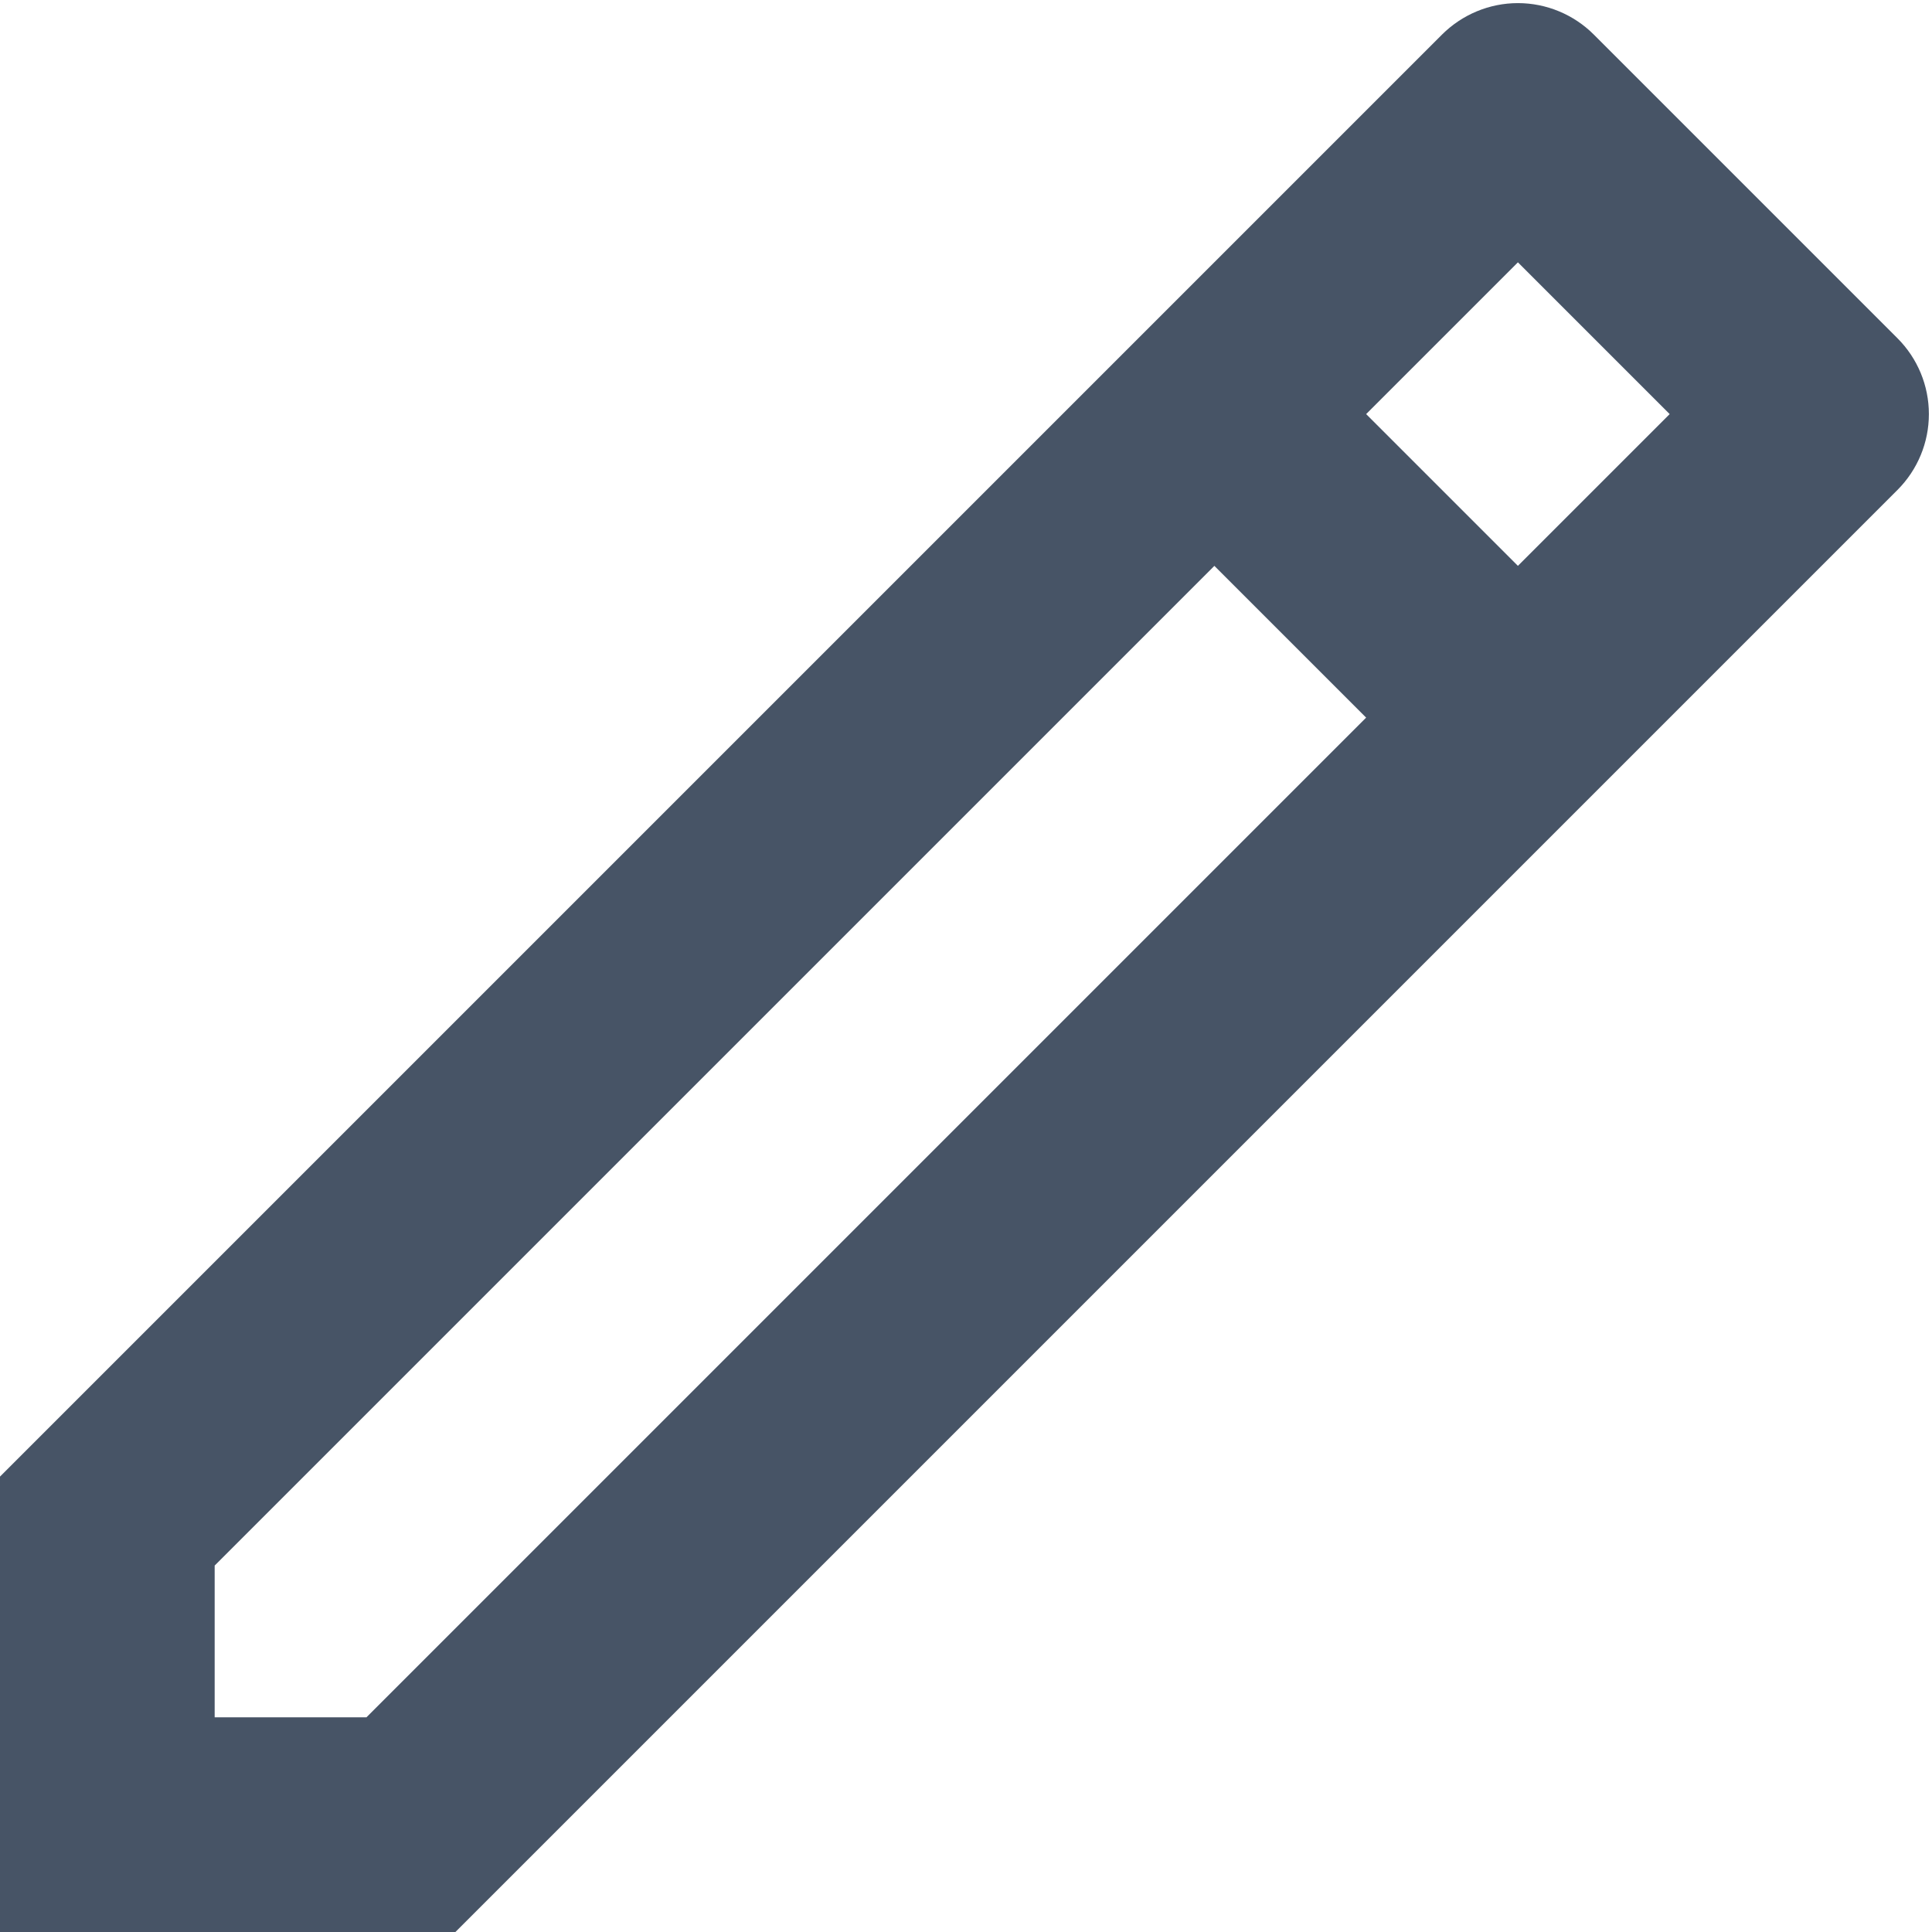
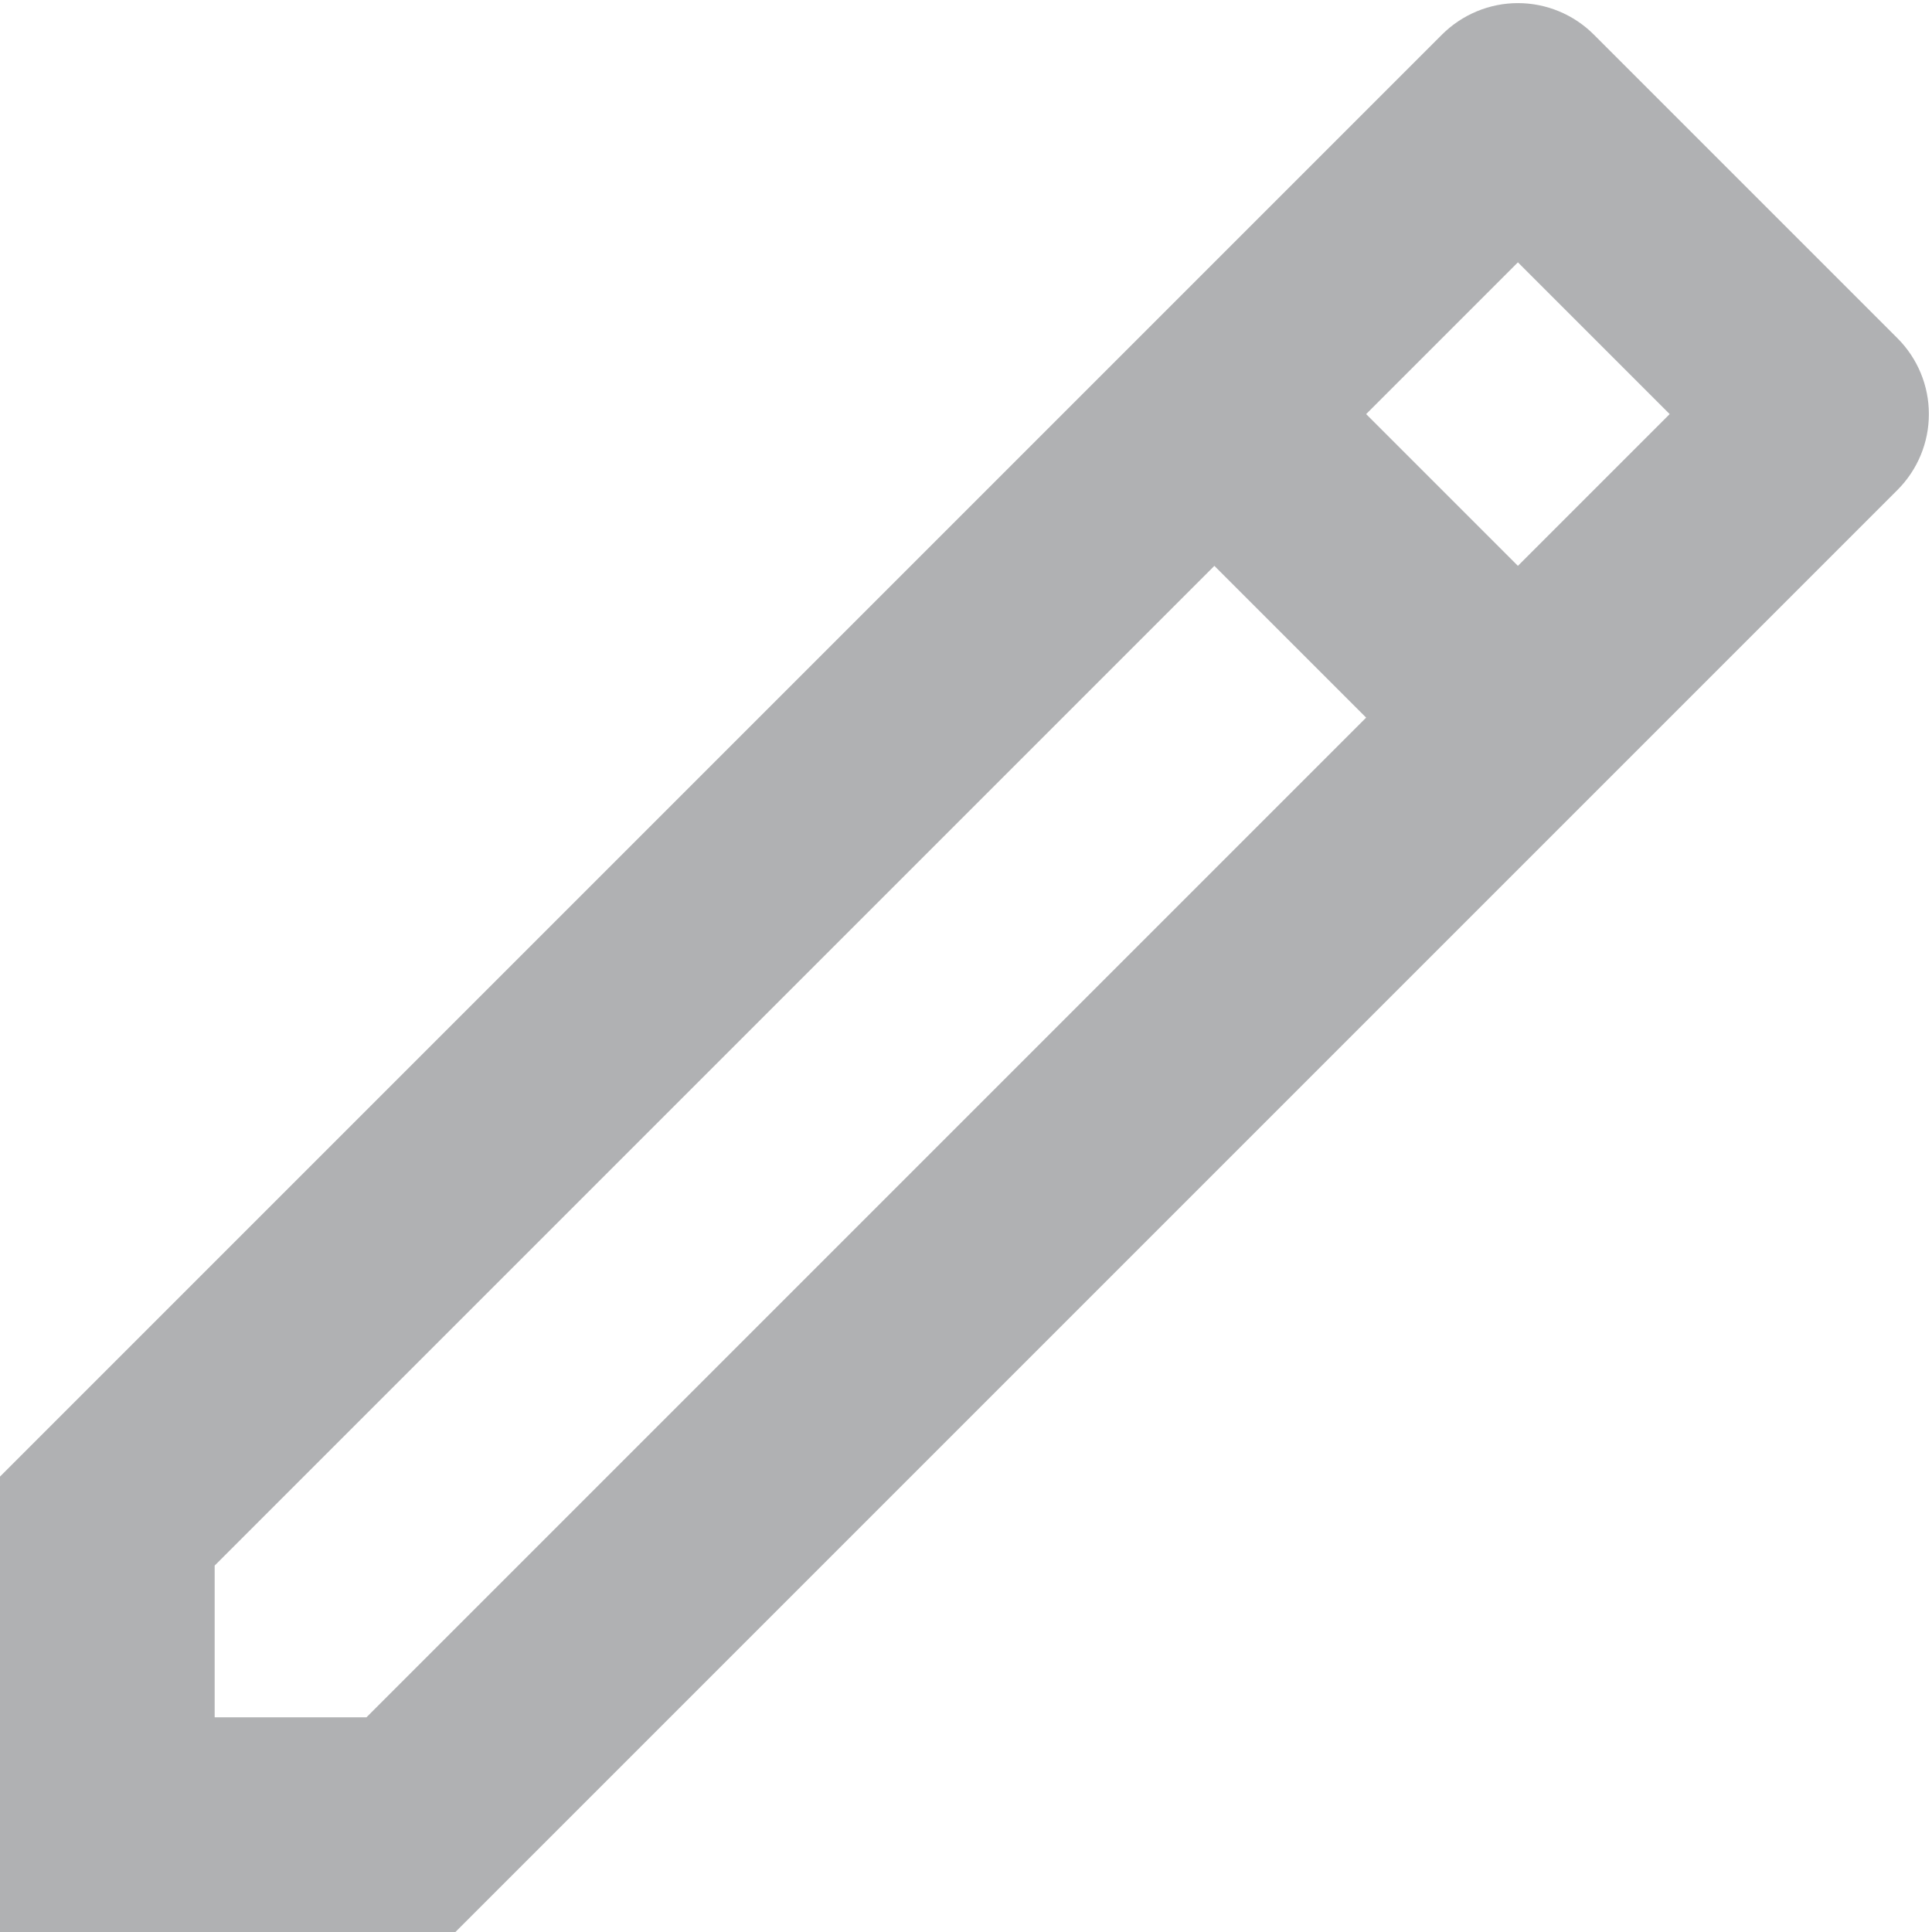
<svg xmlns="http://www.w3.org/2000/svg" width="18" height="18" viewBox="0 0 18 18" fill="none">
-   <path d="M12.728 6.686L11.314 5.272L2 14.586V16H3.414L12.728 6.686ZM14.142 5.272L15.556 3.858L14.142 2.444L12.728 3.858L14.142 5.272ZM4.242 18H0V13.757L13.435 0.322C13.623 0.135 13.877 0.029 14.142 0.029C14.407 0.029 14.662 0.135 14.849 0.322L17.678 3.151C17.866 3.339 17.971 3.593 17.971 3.858C17.971 4.123 17.866 4.377 17.678 4.565L4.243 18H4.242Z" fill="#475466" />
+   <path d="M12.728 6.686L11.314 5.272L2 14.586V16H3.414L12.728 6.686ZM14.142 5.272L15.556 3.858L14.142 2.444L12.728 3.858L14.142 5.272ZM4.242 18H0V13.757L13.435 0.322C13.623 0.135 13.877 0.029 14.142 0.029C14.407 0.029 14.662 0.135 14.849 0.322L17.678 3.151C17.866 3.339 17.971 3.593 17.971 3.858C17.971 4.123 17.866 4.377 17.678 4.565L4.243 18H4.242Z" fill="#b0b1b3" />
</svg>
